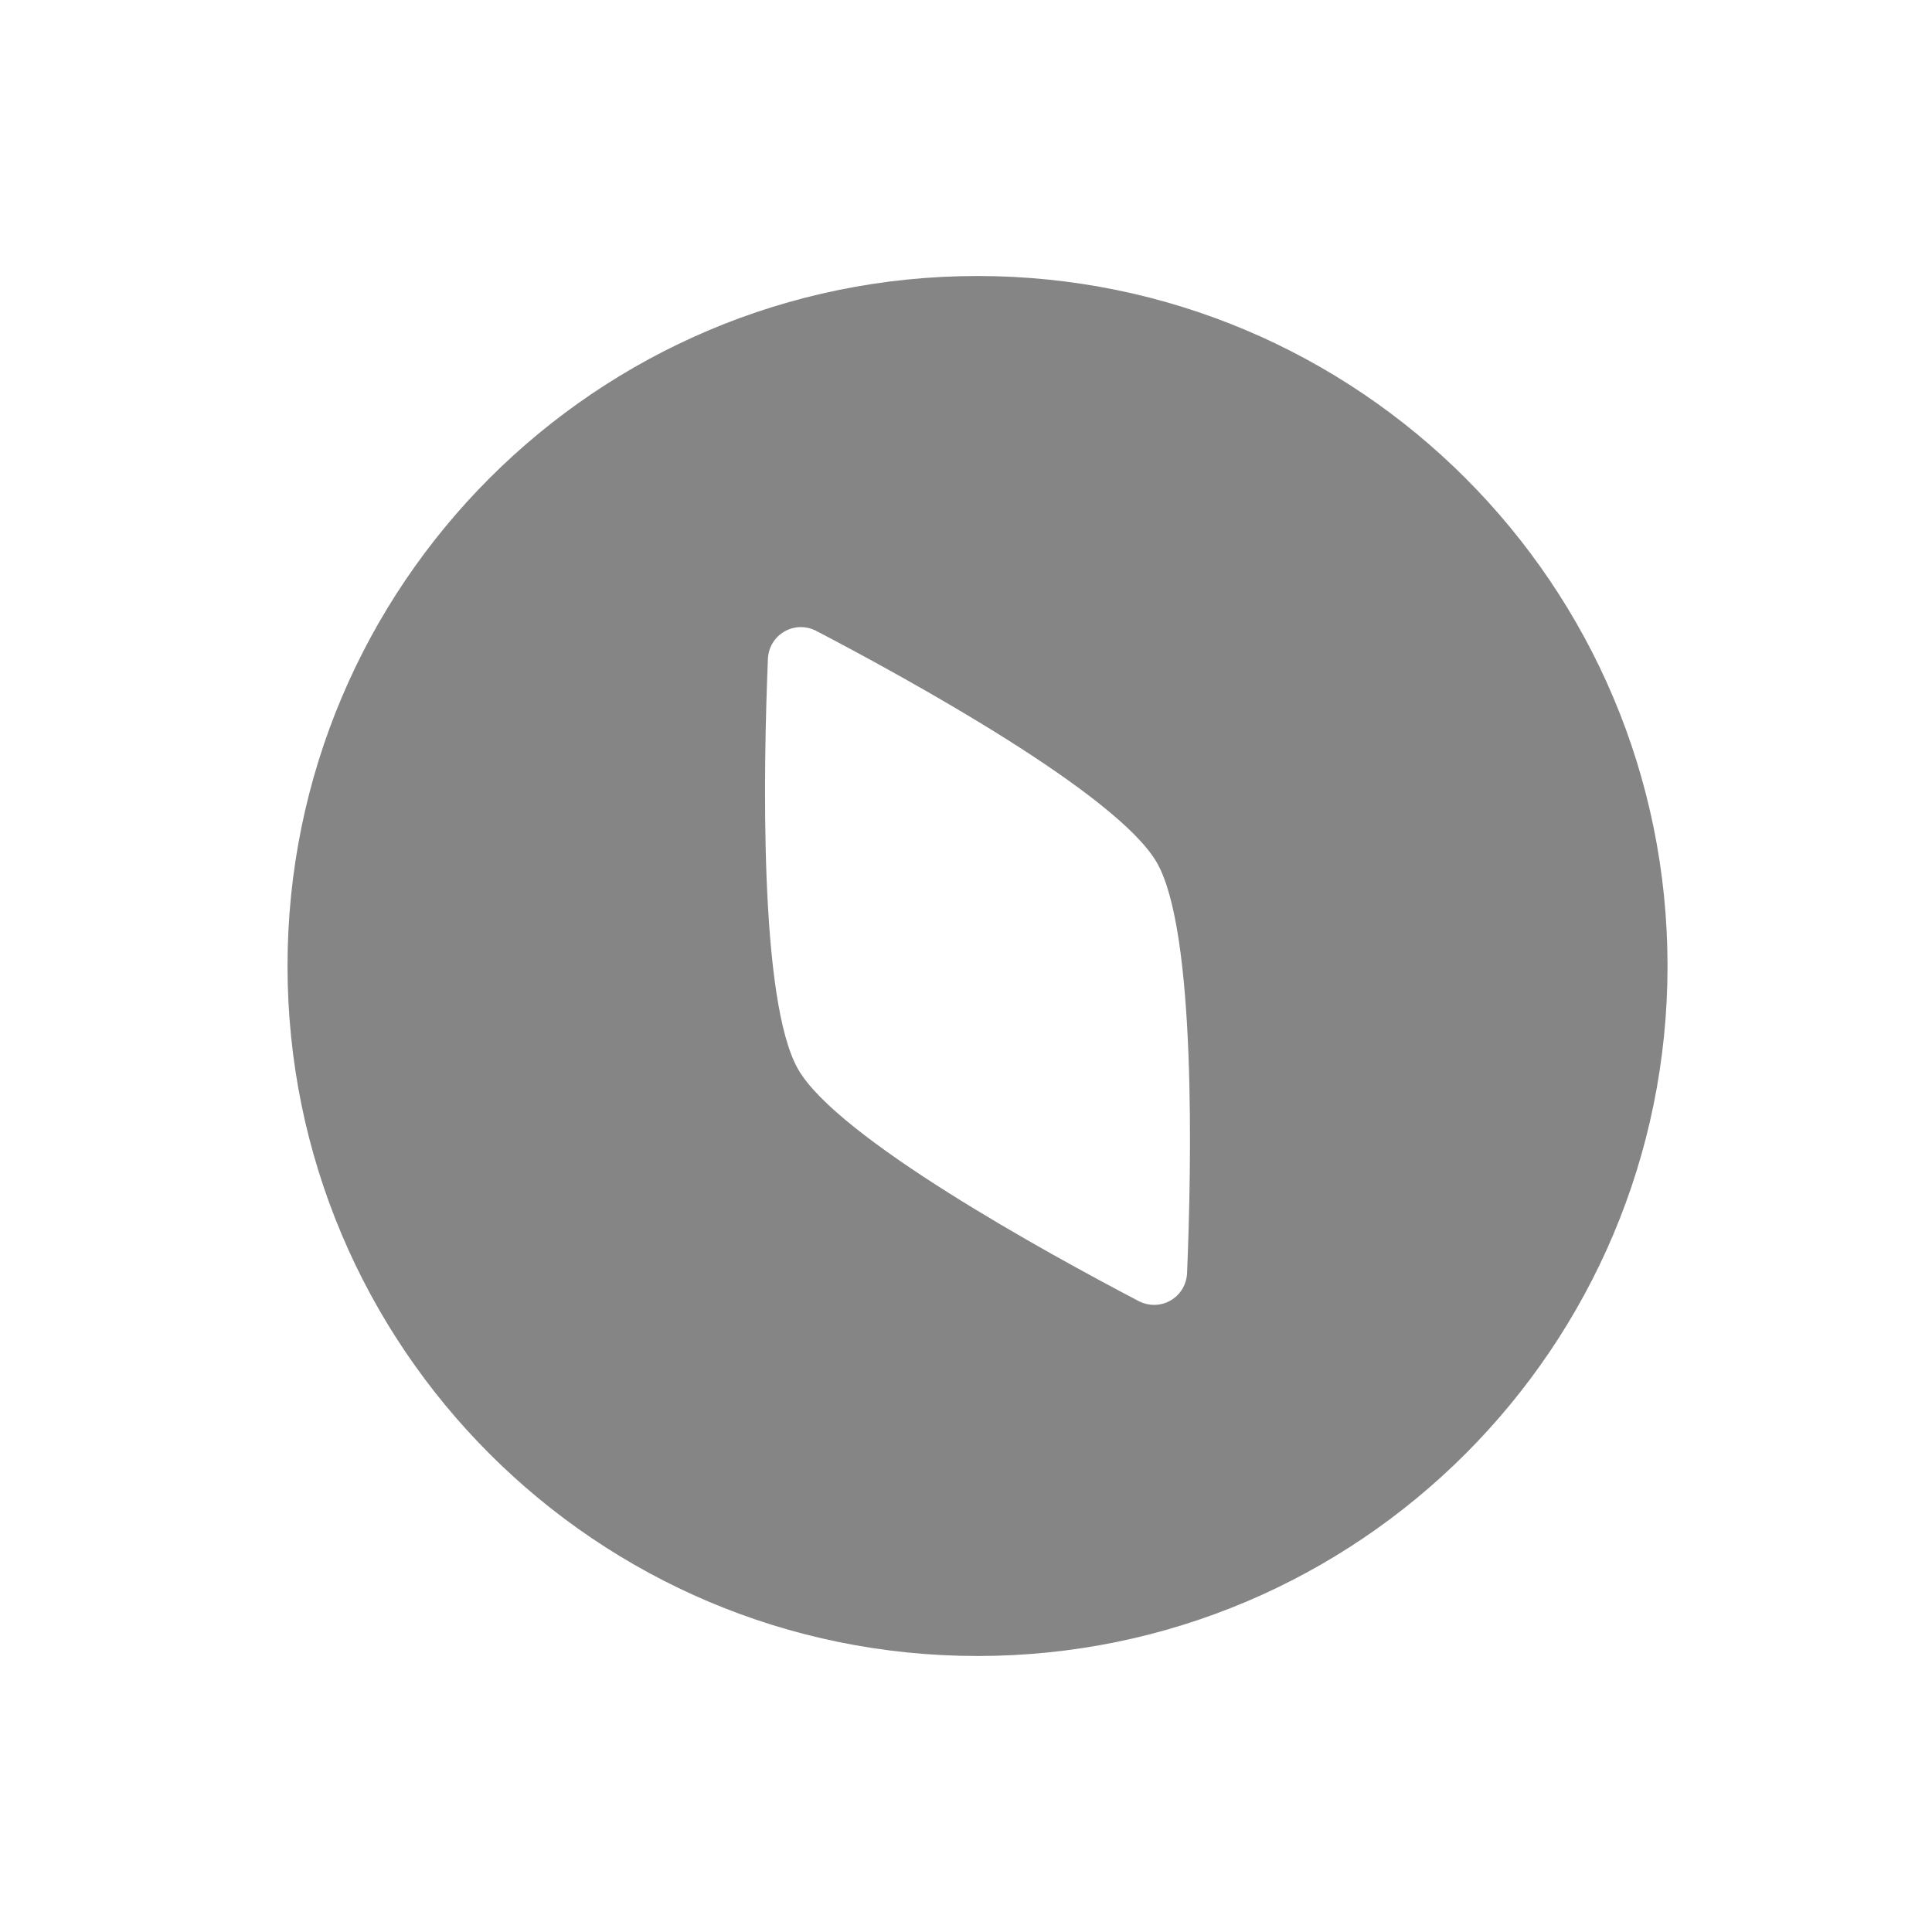
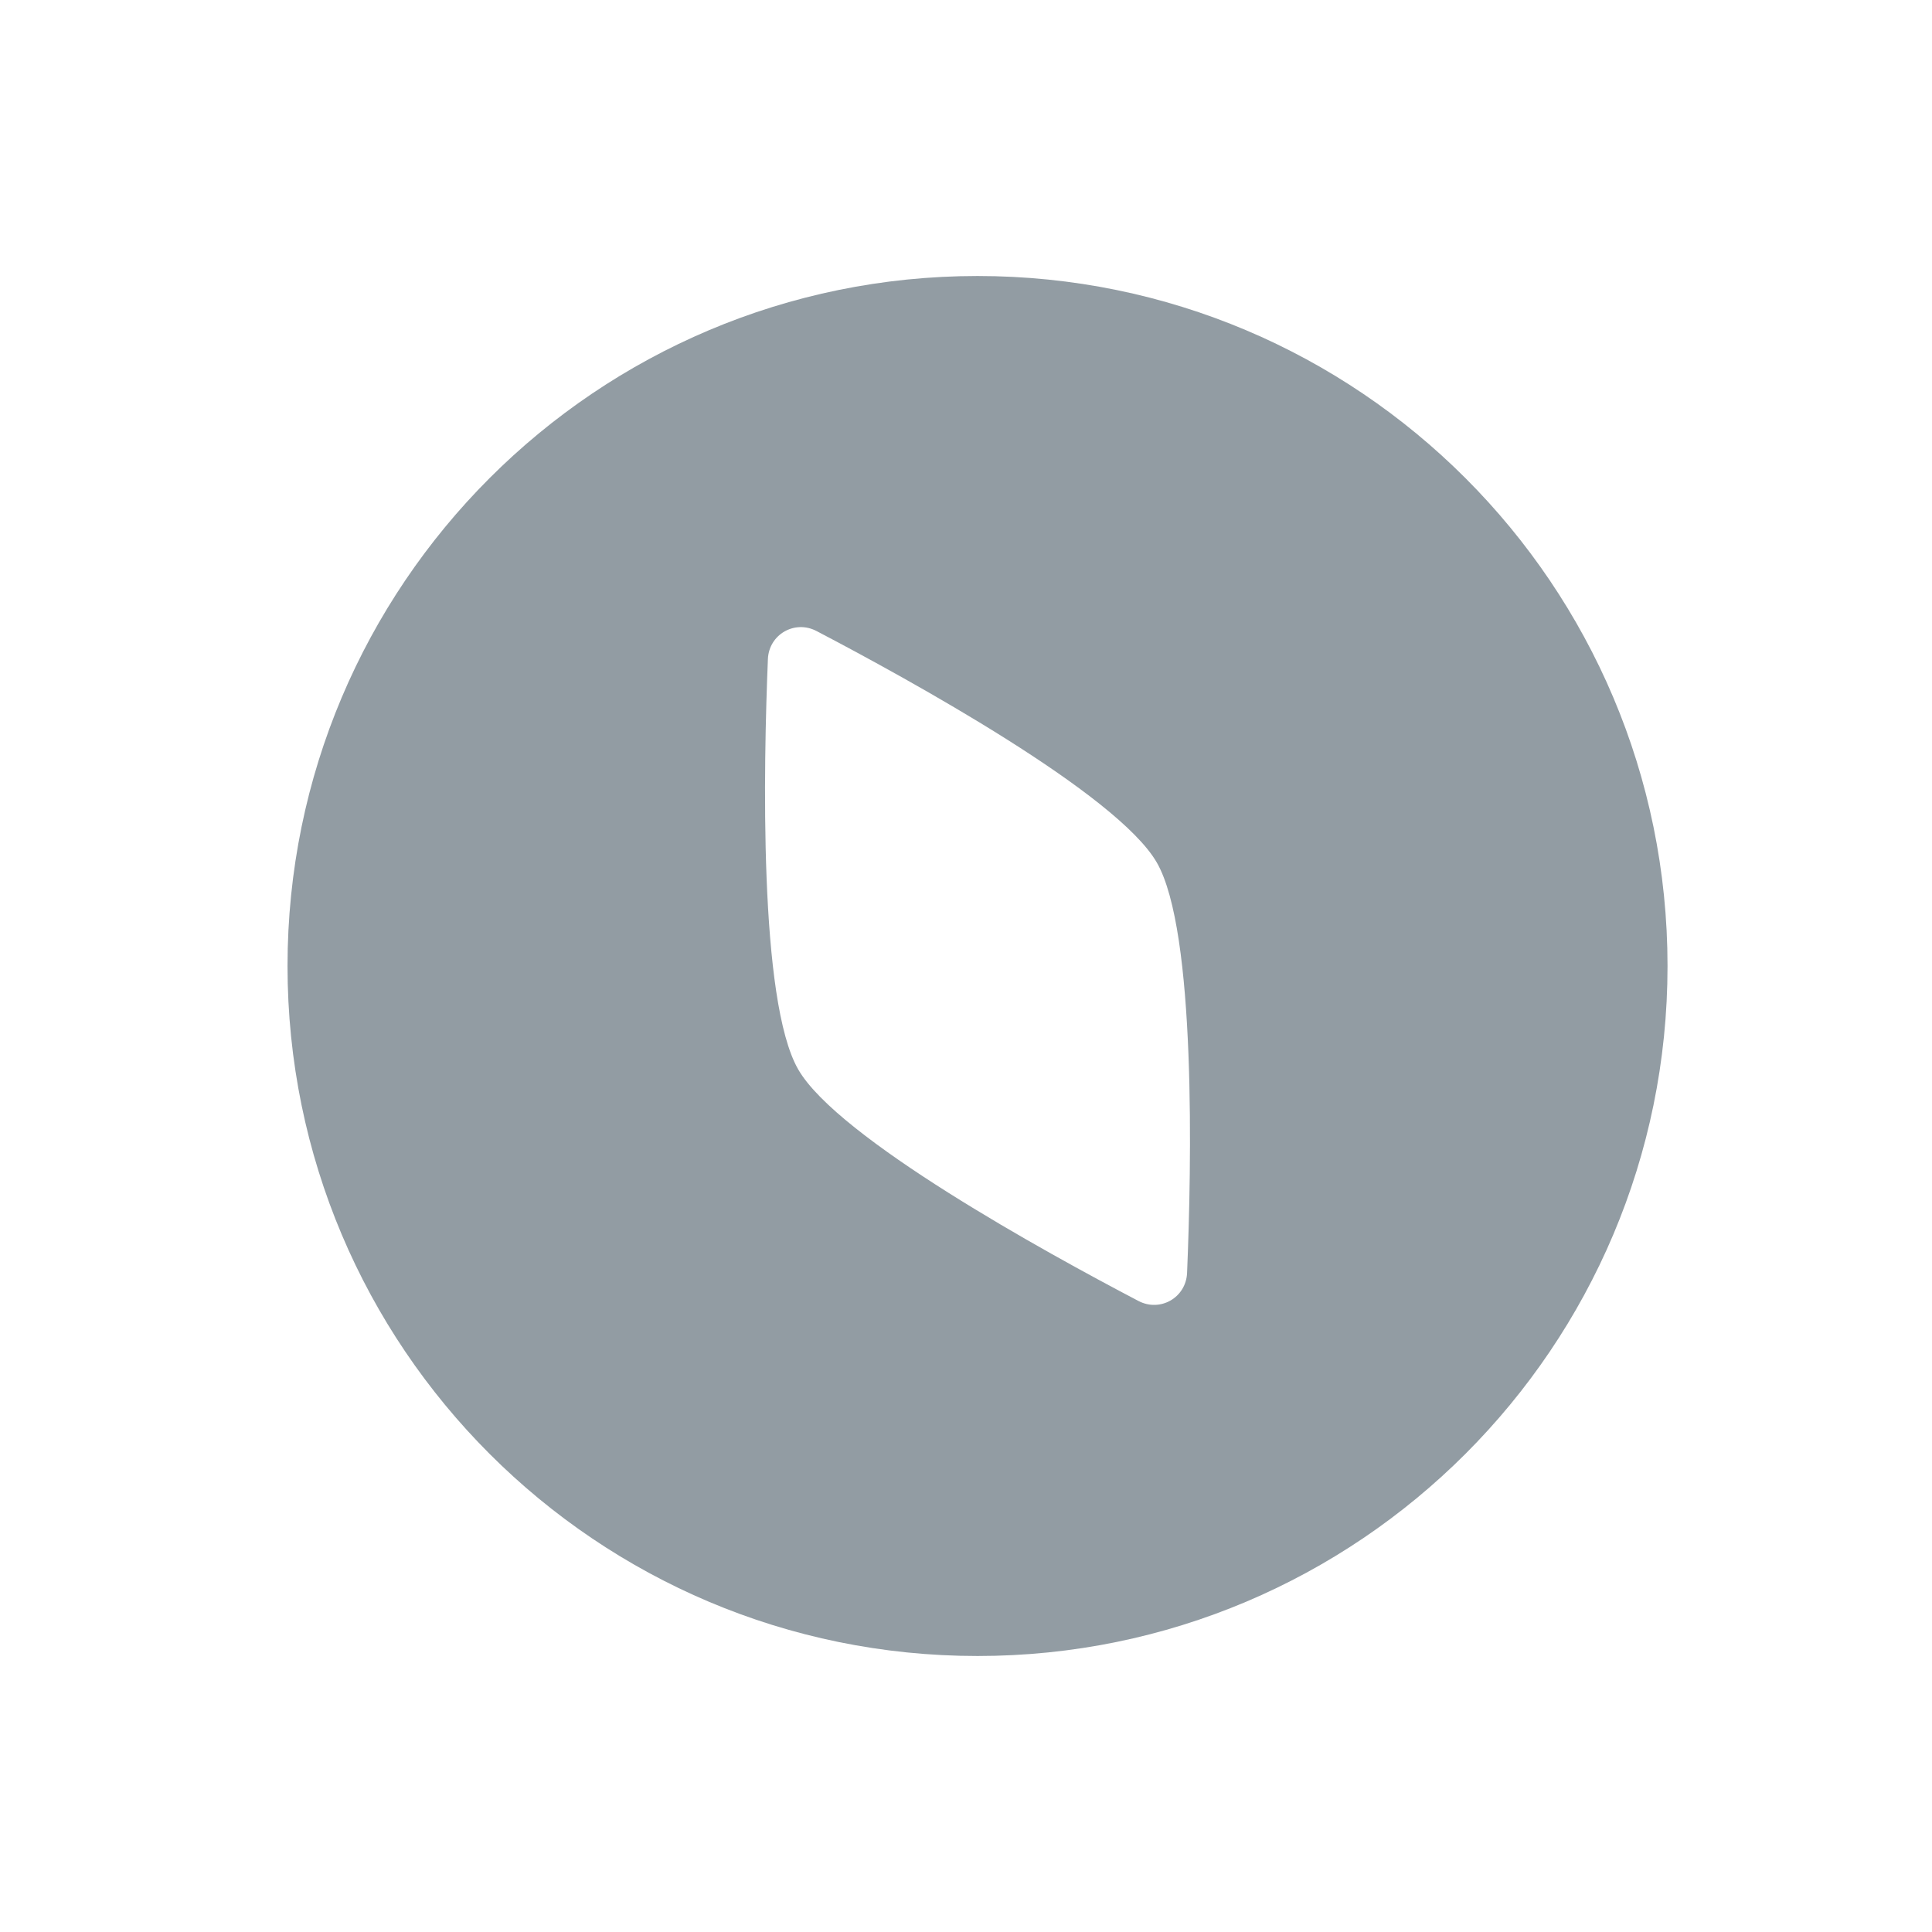
- <svg xmlns="http://www.w3.org/2000/svg" width="28" height="28" viewBox="0 0 28 28" fill="none">
-   <path fill-rule="evenodd" clip-rule="evenodd" d="M14.167 24C19.689 24 24.167 19.523 24.167 14C24.167 8.477 19.689 4 14.167 4C8.644 4 4.167 8.477 4.167 14C4.167 19.523 8.644 24 14.167 24ZM16.765 12.5C16.191 11.506 13.19 9.855 11.833 9.145C11.517 8.98 11.144 9.195 11.129 9.552C11.066 11.081 10.995 14.506 11.569 15.5C12.143 16.494 15.144 18.145 16.5 18.855C16.817 19.02 17.189 18.805 17.204 18.448C17.268 16.919 17.339 13.494 16.765 12.5Z" fill="#858585" />
+ <svg xmlns="http://www.w3.org/2000/svg" fill-opacity="0.5" width="28" height="28" viewBox="0 0 28 28" fill="none">
+   <path fill-rule="evenodd" clip-rule="evenodd" d="M14.167 24C19.689 24 24.167 19.523 24.167 14C24.167 8.477 19.689 4 14.167 4C8.644 4 4.167 8.477 4.167 14C4.167 19.523 8.644 24 14.167 24ZM16.765 12.5C16.191 11.506 13.19 9.855 11.833 9.145C11.517 8.98 11.144 9.195 11.129 9.552C11.066 11.081 10.995 14.506 11.569 15.5C12.143 16.494 15.144 18.145 16.5 18.855C16.817 19.02 17.189 18.805 17.204 18.448C17.268 16.919 17.339 13.494 16.765 12.5Z" fill="#273a49" />
</svg>
